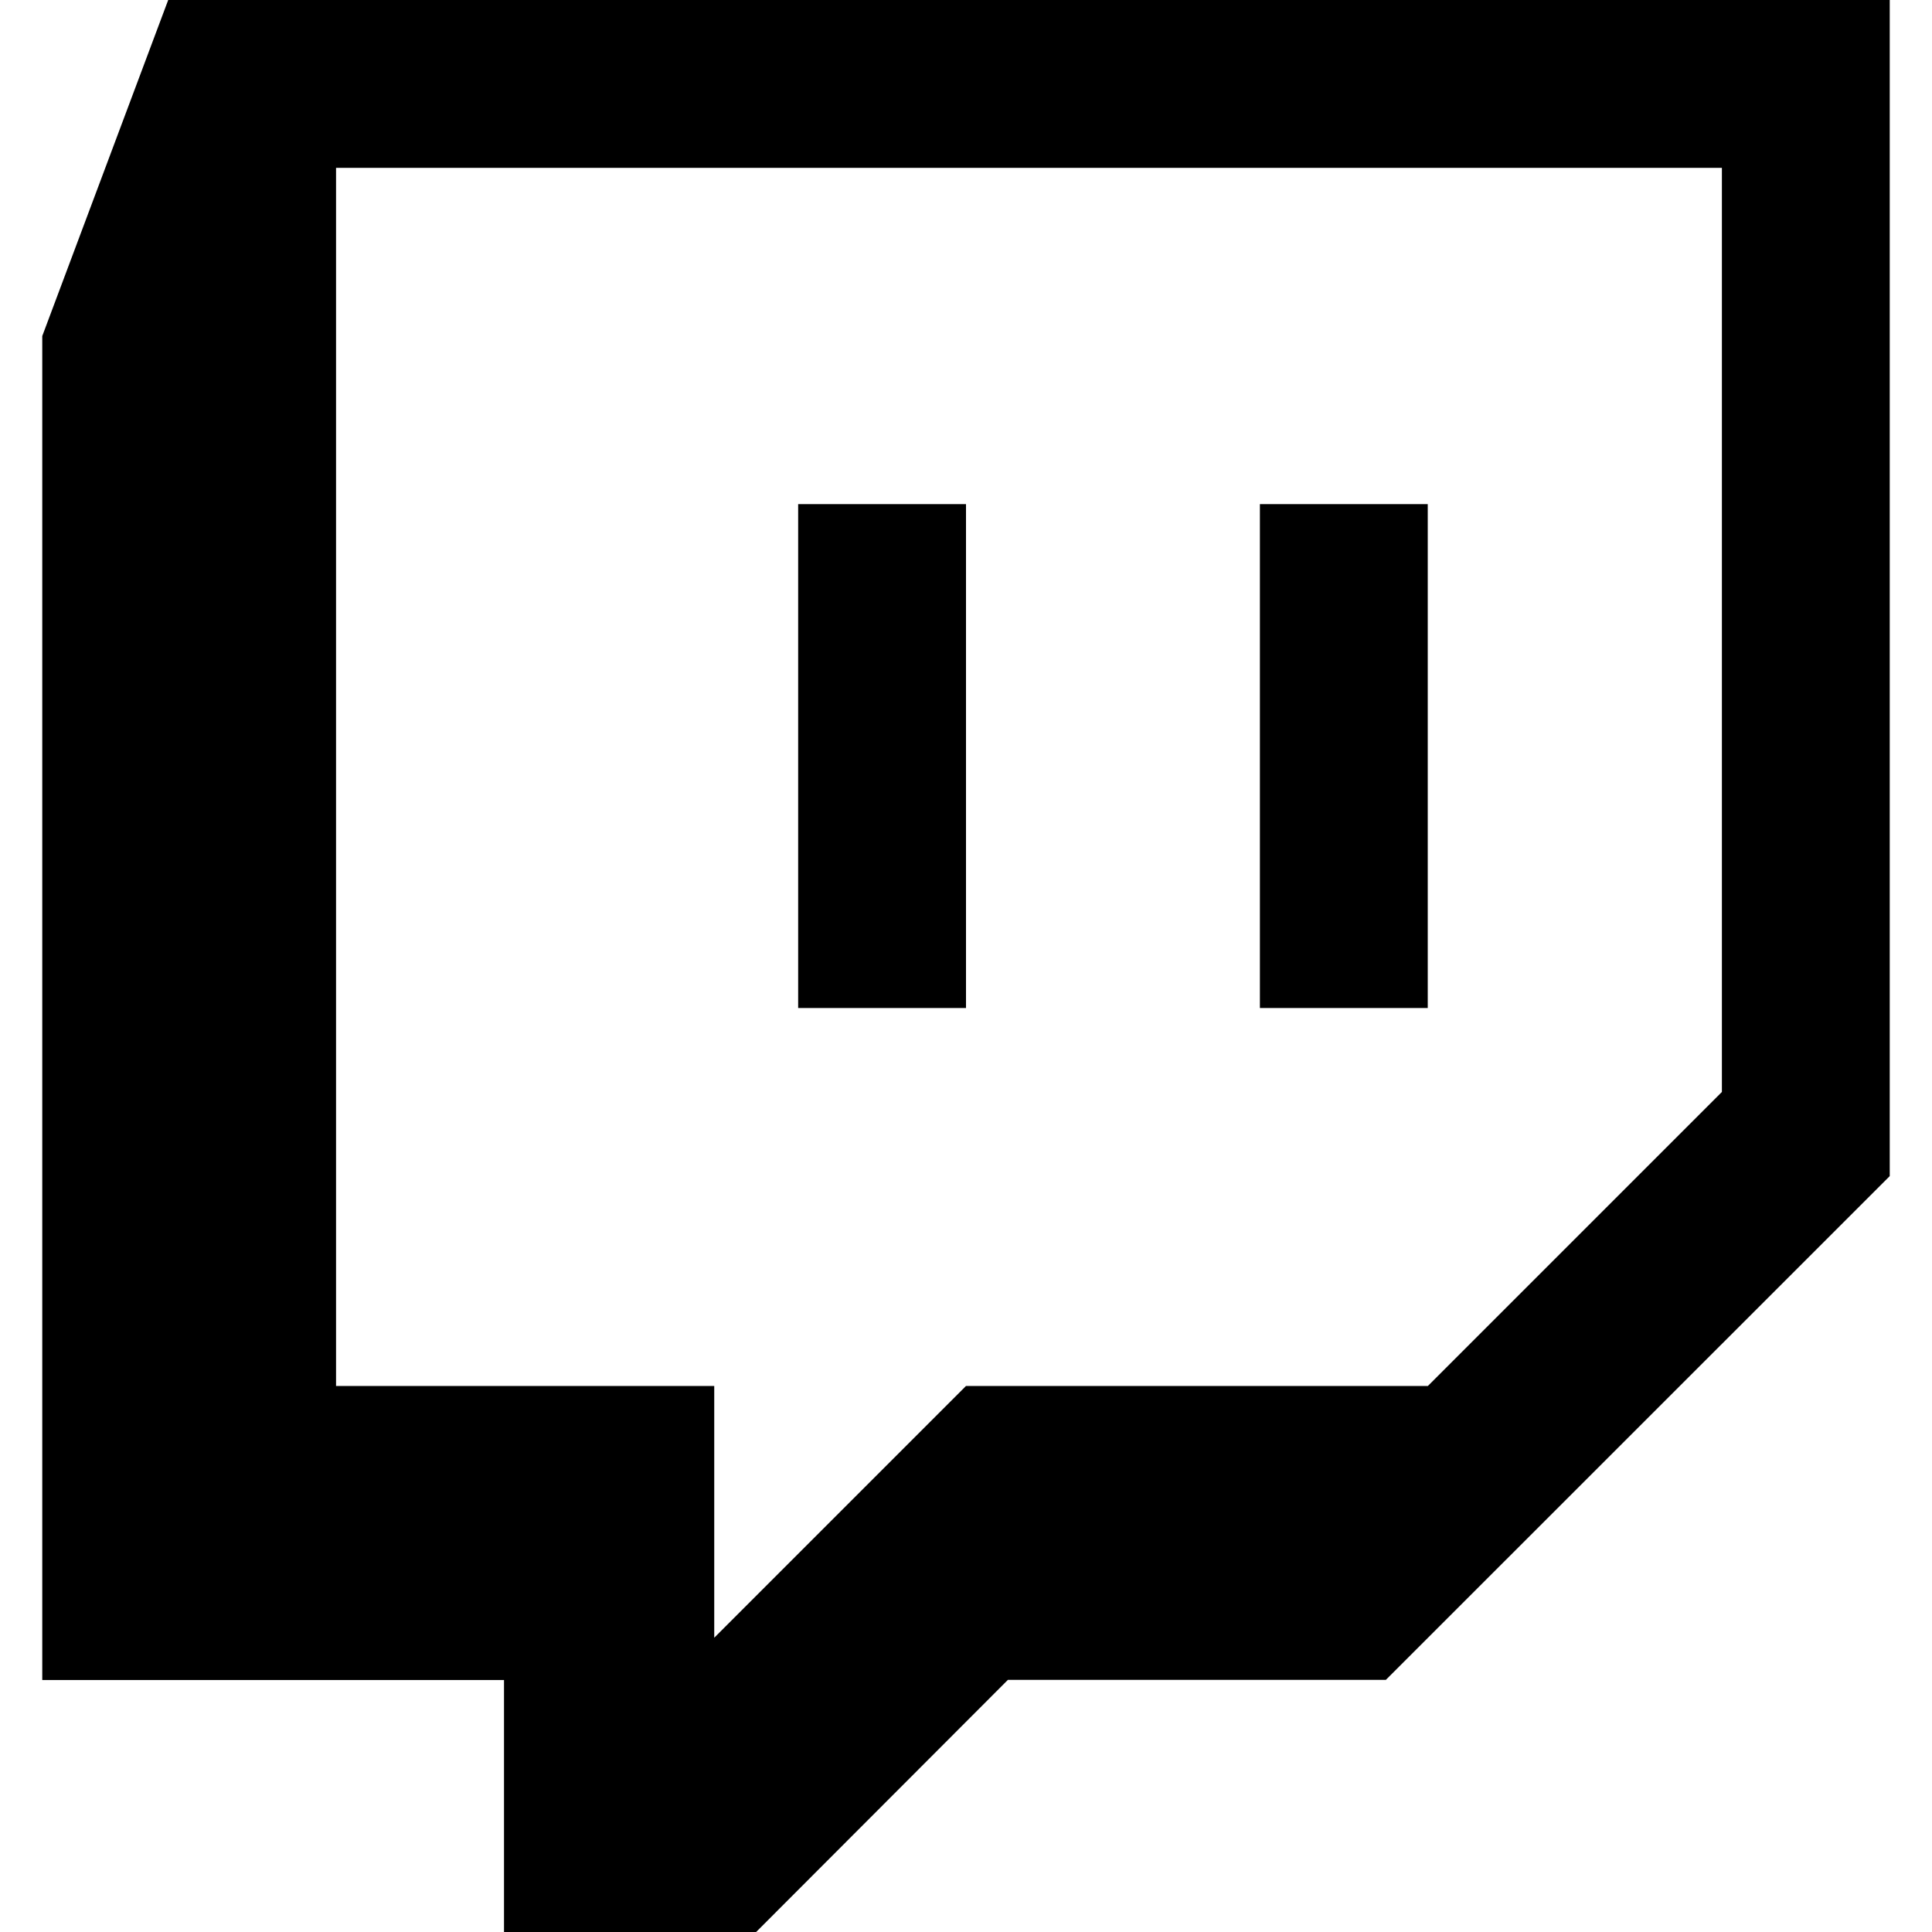
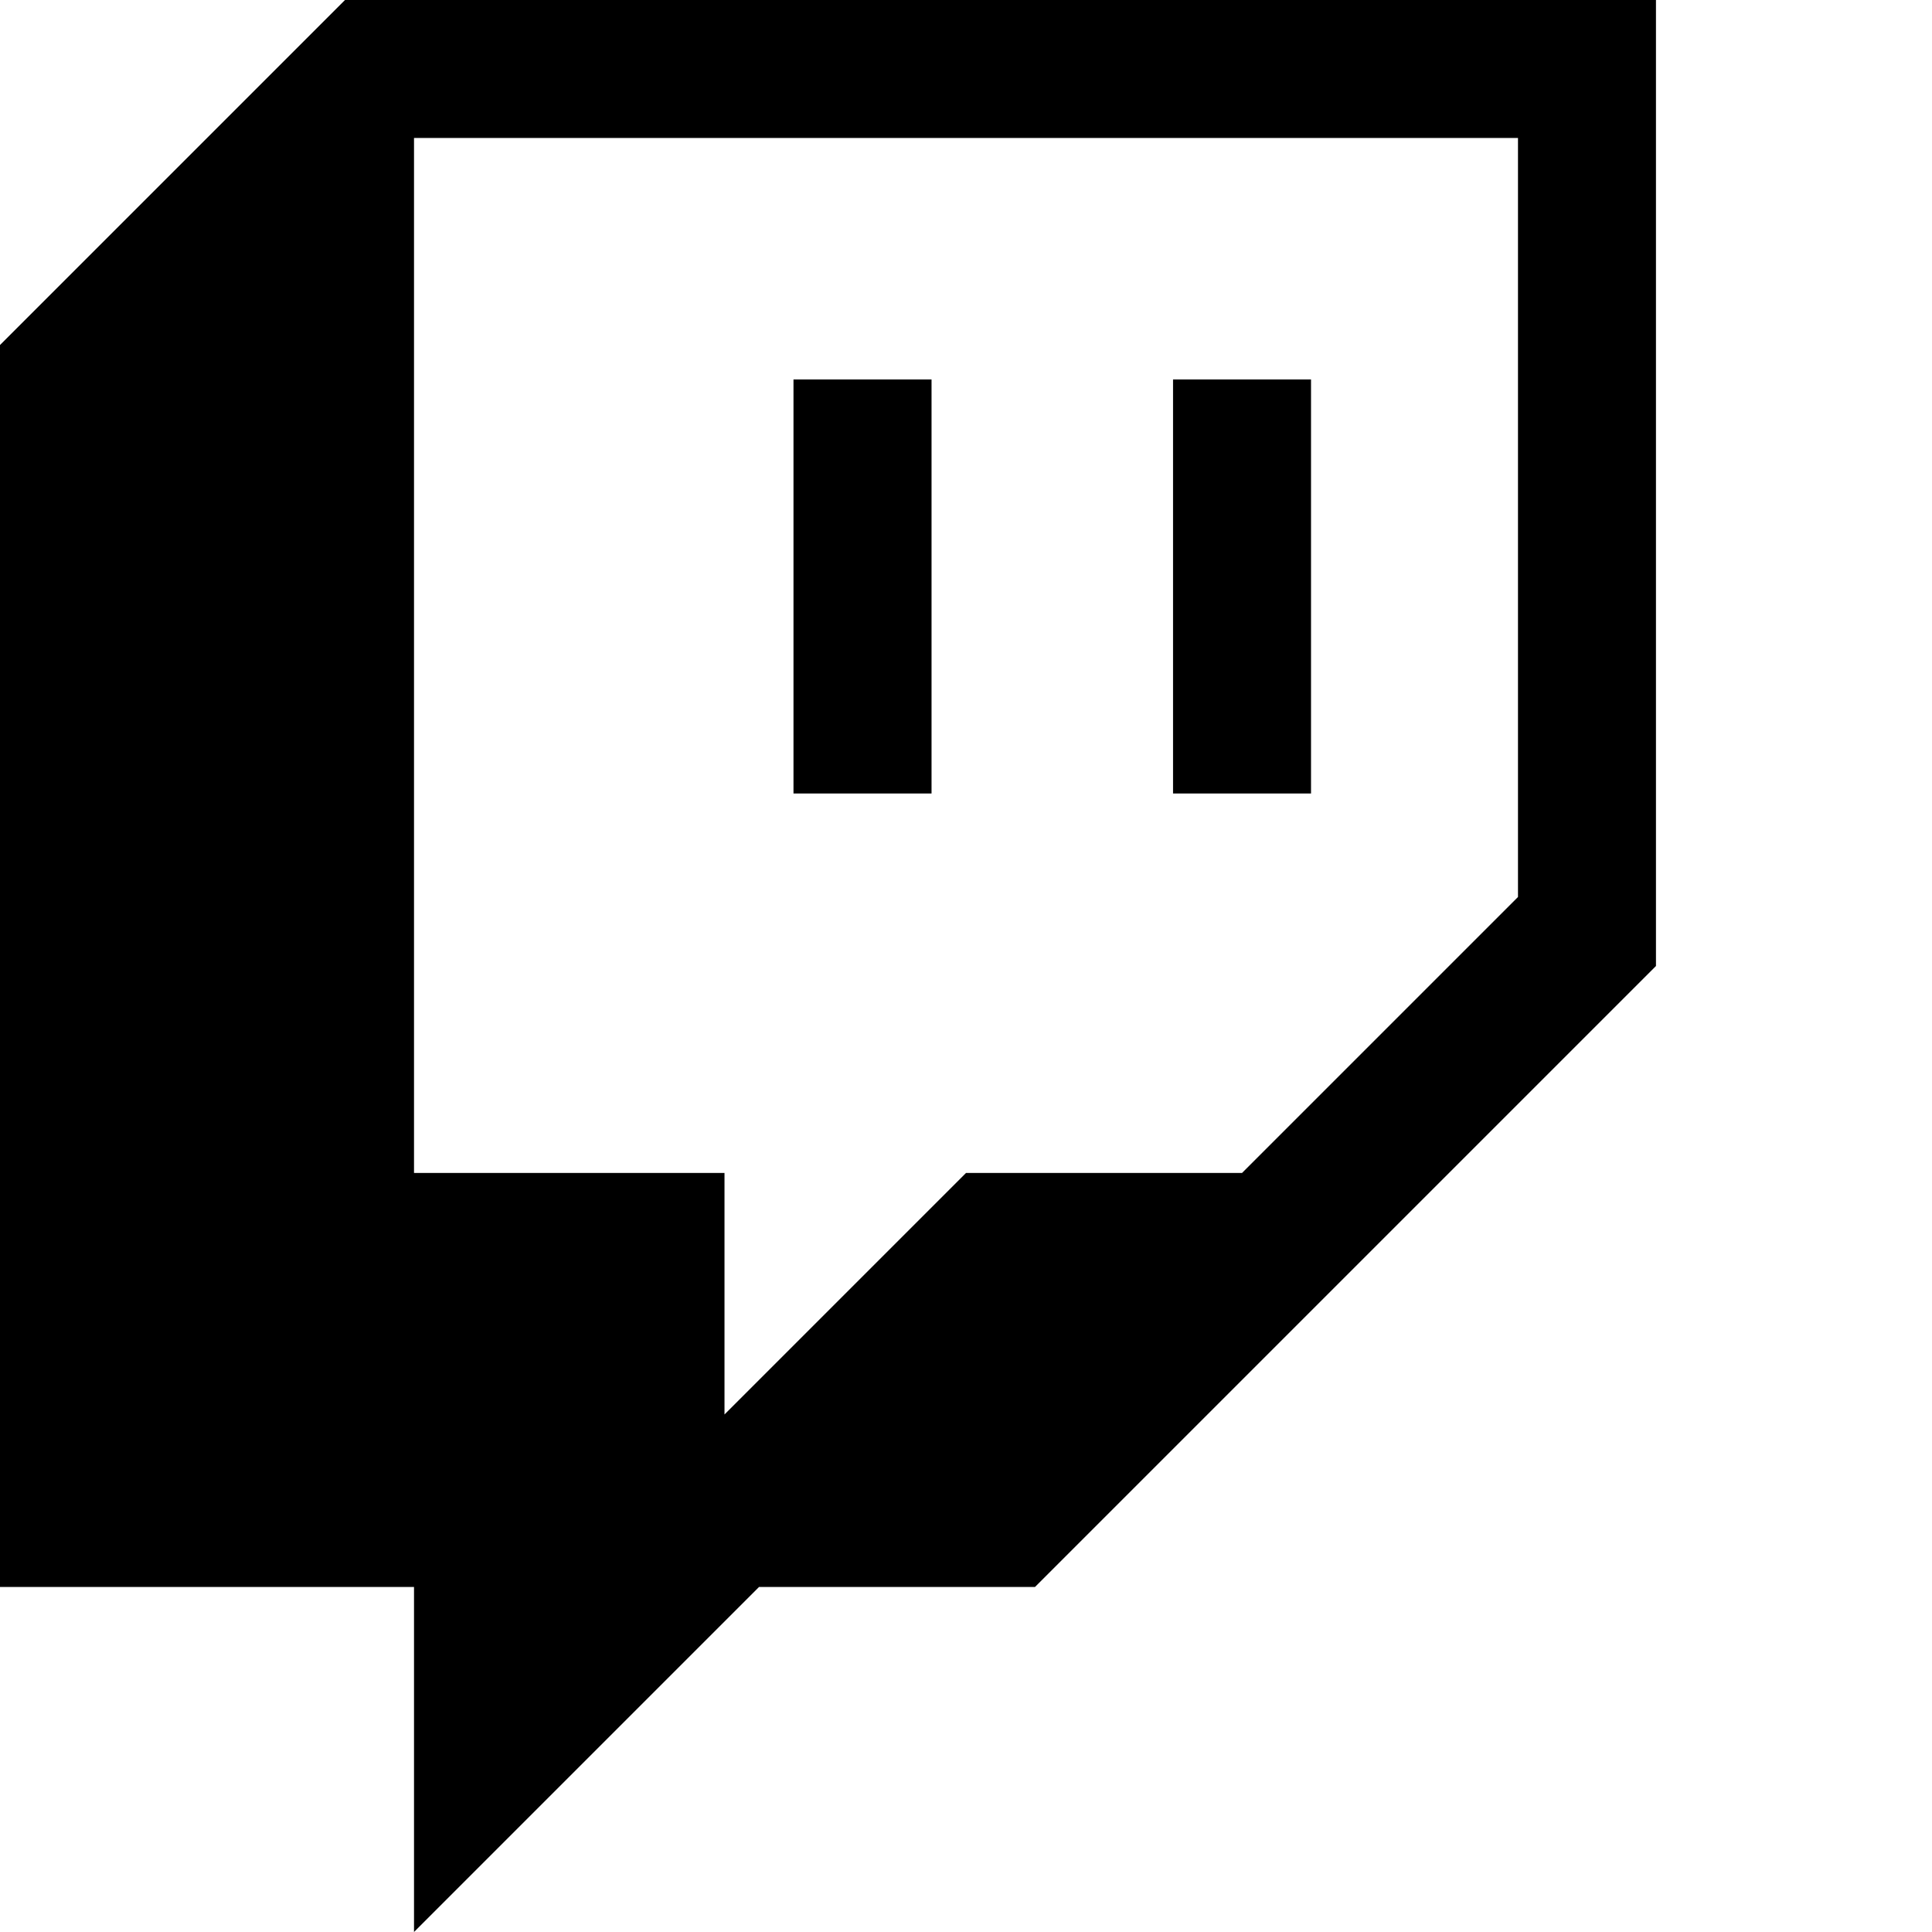
- <svg xmlns="http://www.w3.org/2000/svg" viewBox="0 0 16 16" fill-rule="evenodd" clip-rule="evenodd" stroke-linejoin="round" stroke-miterlimit="1.414">
-   <g fill-rule="nonzero">
-     <path d="M1.393 0L.35 2.783v11.13h3.824V16h2.088l2.085-2.088h3.13L15.65 9.74V0H1.394zm1.39 1.39H14.26v7.653l-2.435 2.435H8l-2.085 2.085v-2.085H2.783V1.39z" />
-     <path d="M6.61 8.348H8V4.175H6.61v4.173zm3.824 0h1.39V4.175h-1.39v4.173z" />
-   </g>
+ <svg xmlns="http://www.w3.org/2000/svg" role="img" viewBox="0 0 24 24">
+   <path d="M4.286 0L0 4.286V19.714H5.143V24L9.429 19.714H12.857L20.571 12V0H4.286ZM18.857 11.143L15.429 14.571H12L9 17.571V14.571H5.143V1.714H18.857V11.143Z" />
+   <path d="M16.286 4.714H14.572V9.857H16.286V4.714Z" />
+   <path d="M11.572 4.714H9.857V9.857H11.572V4.714Z" />
</svg>
